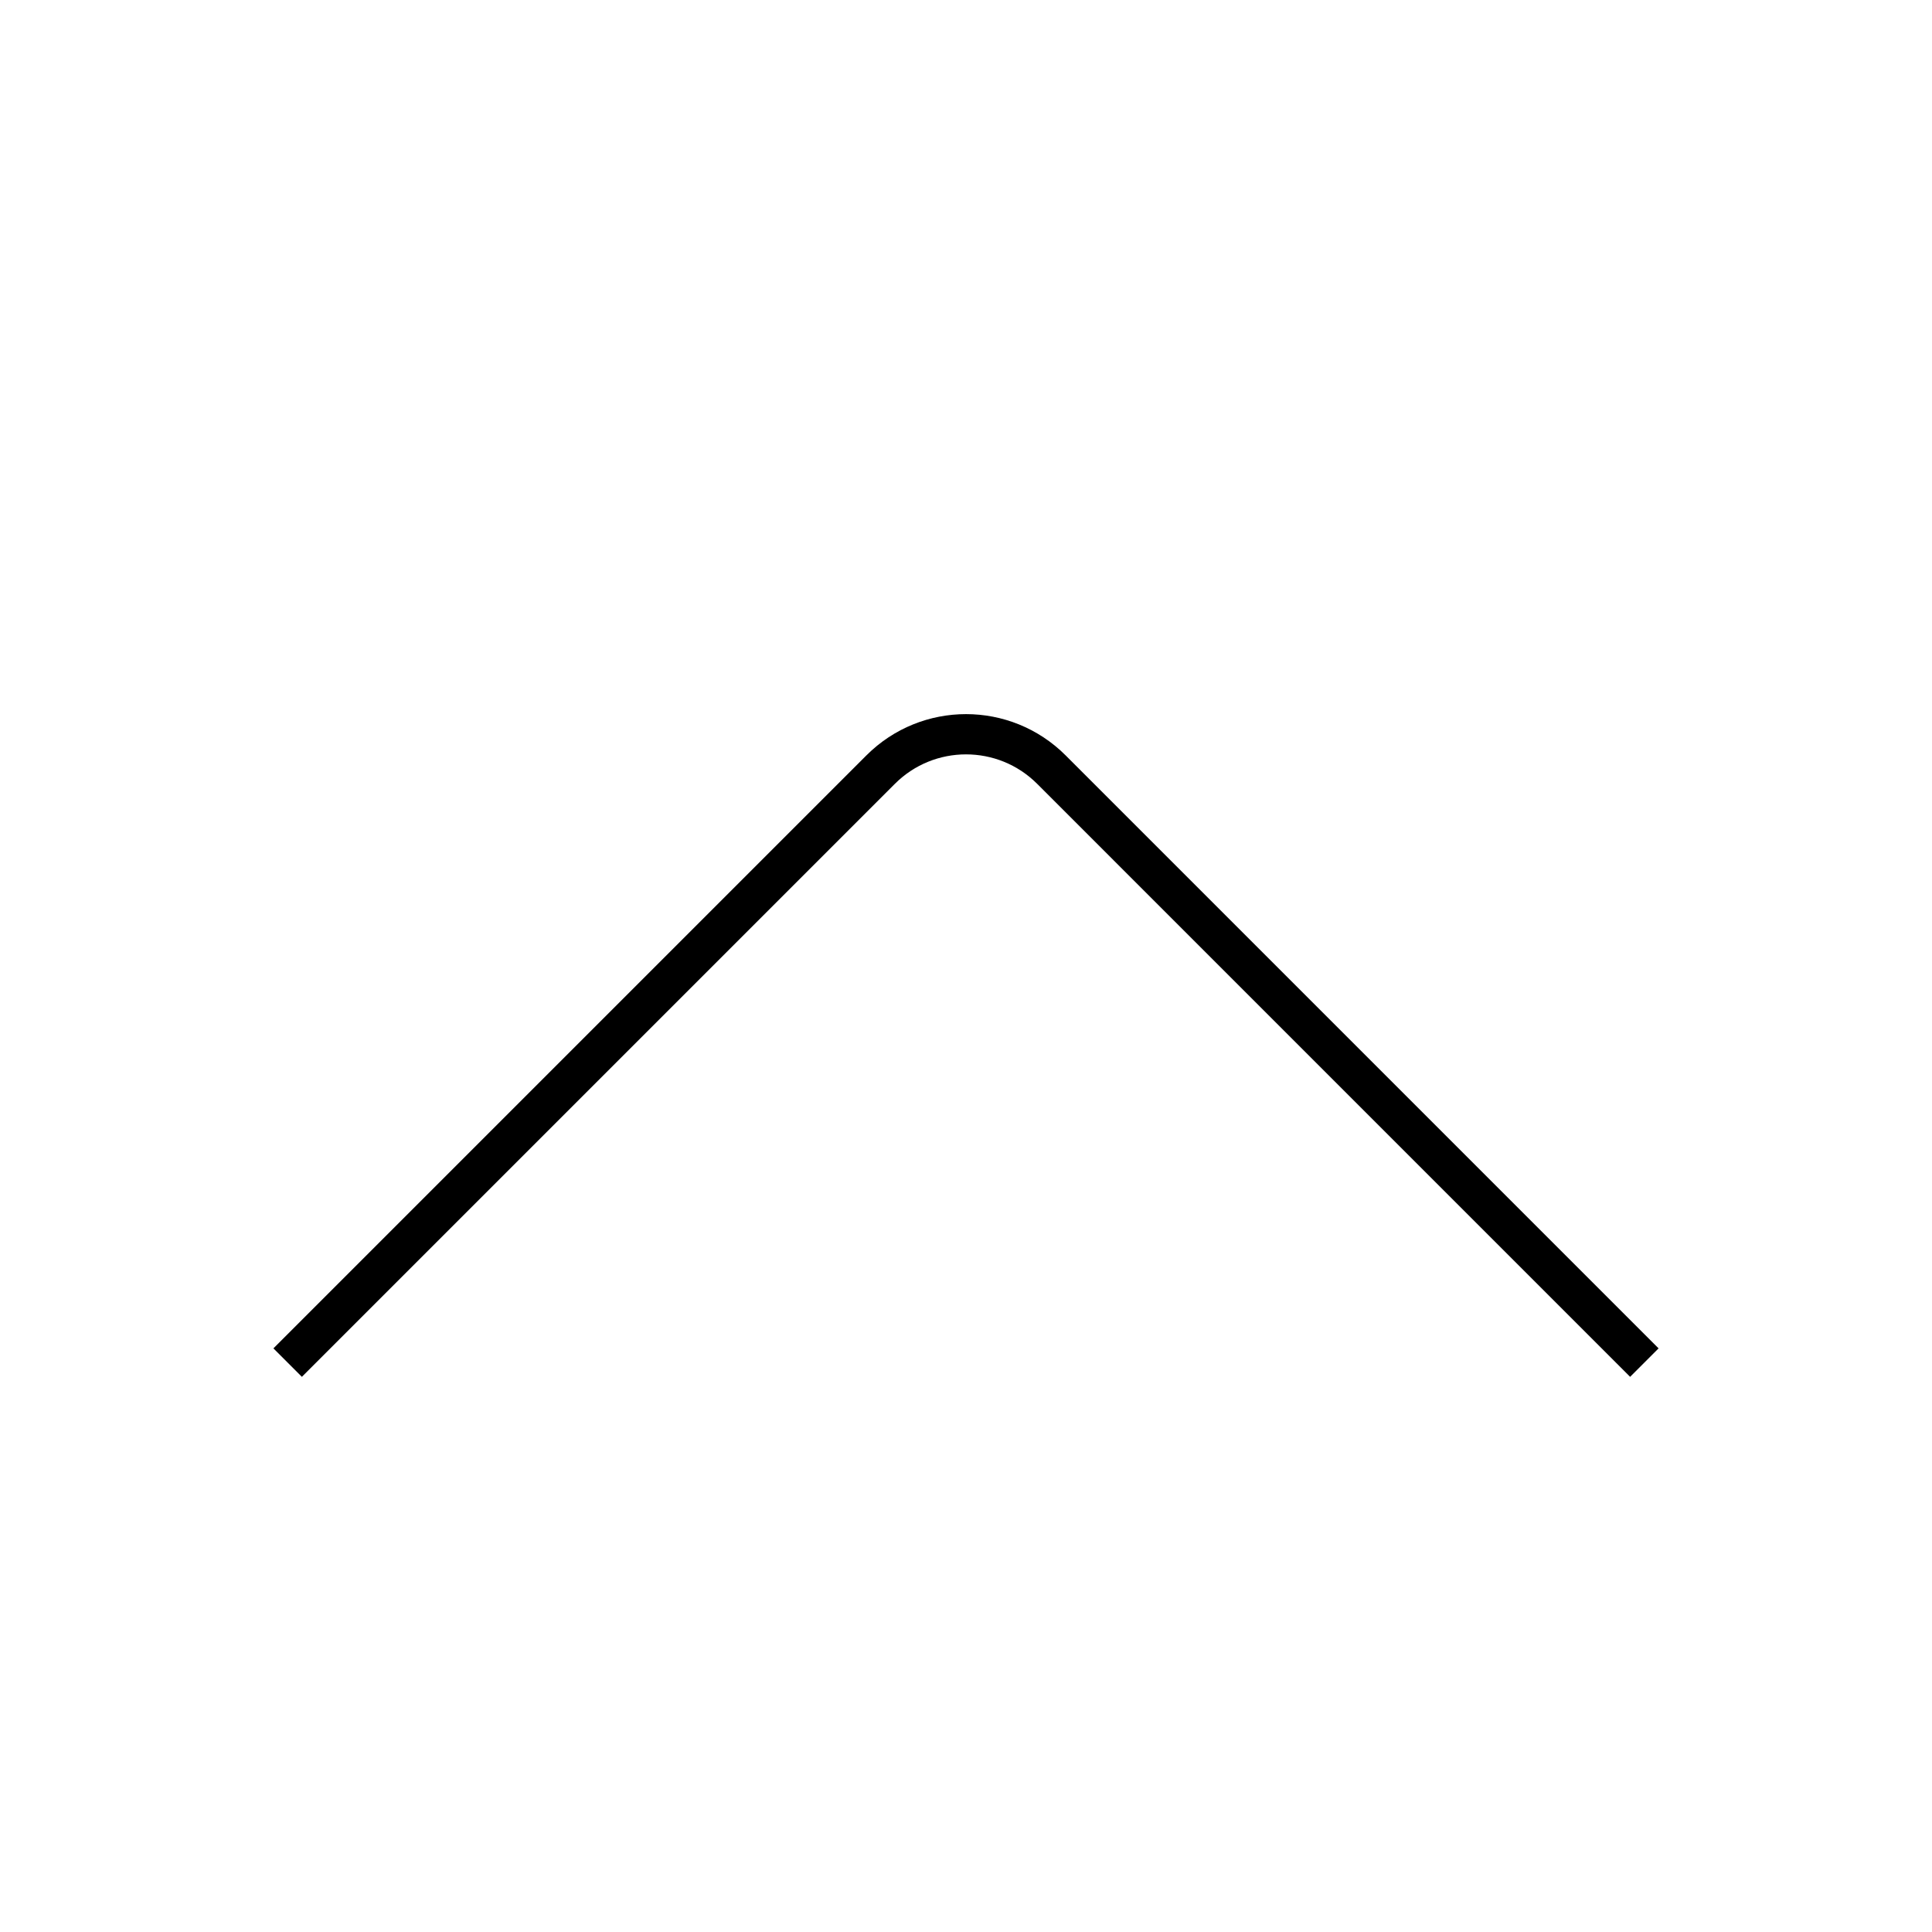
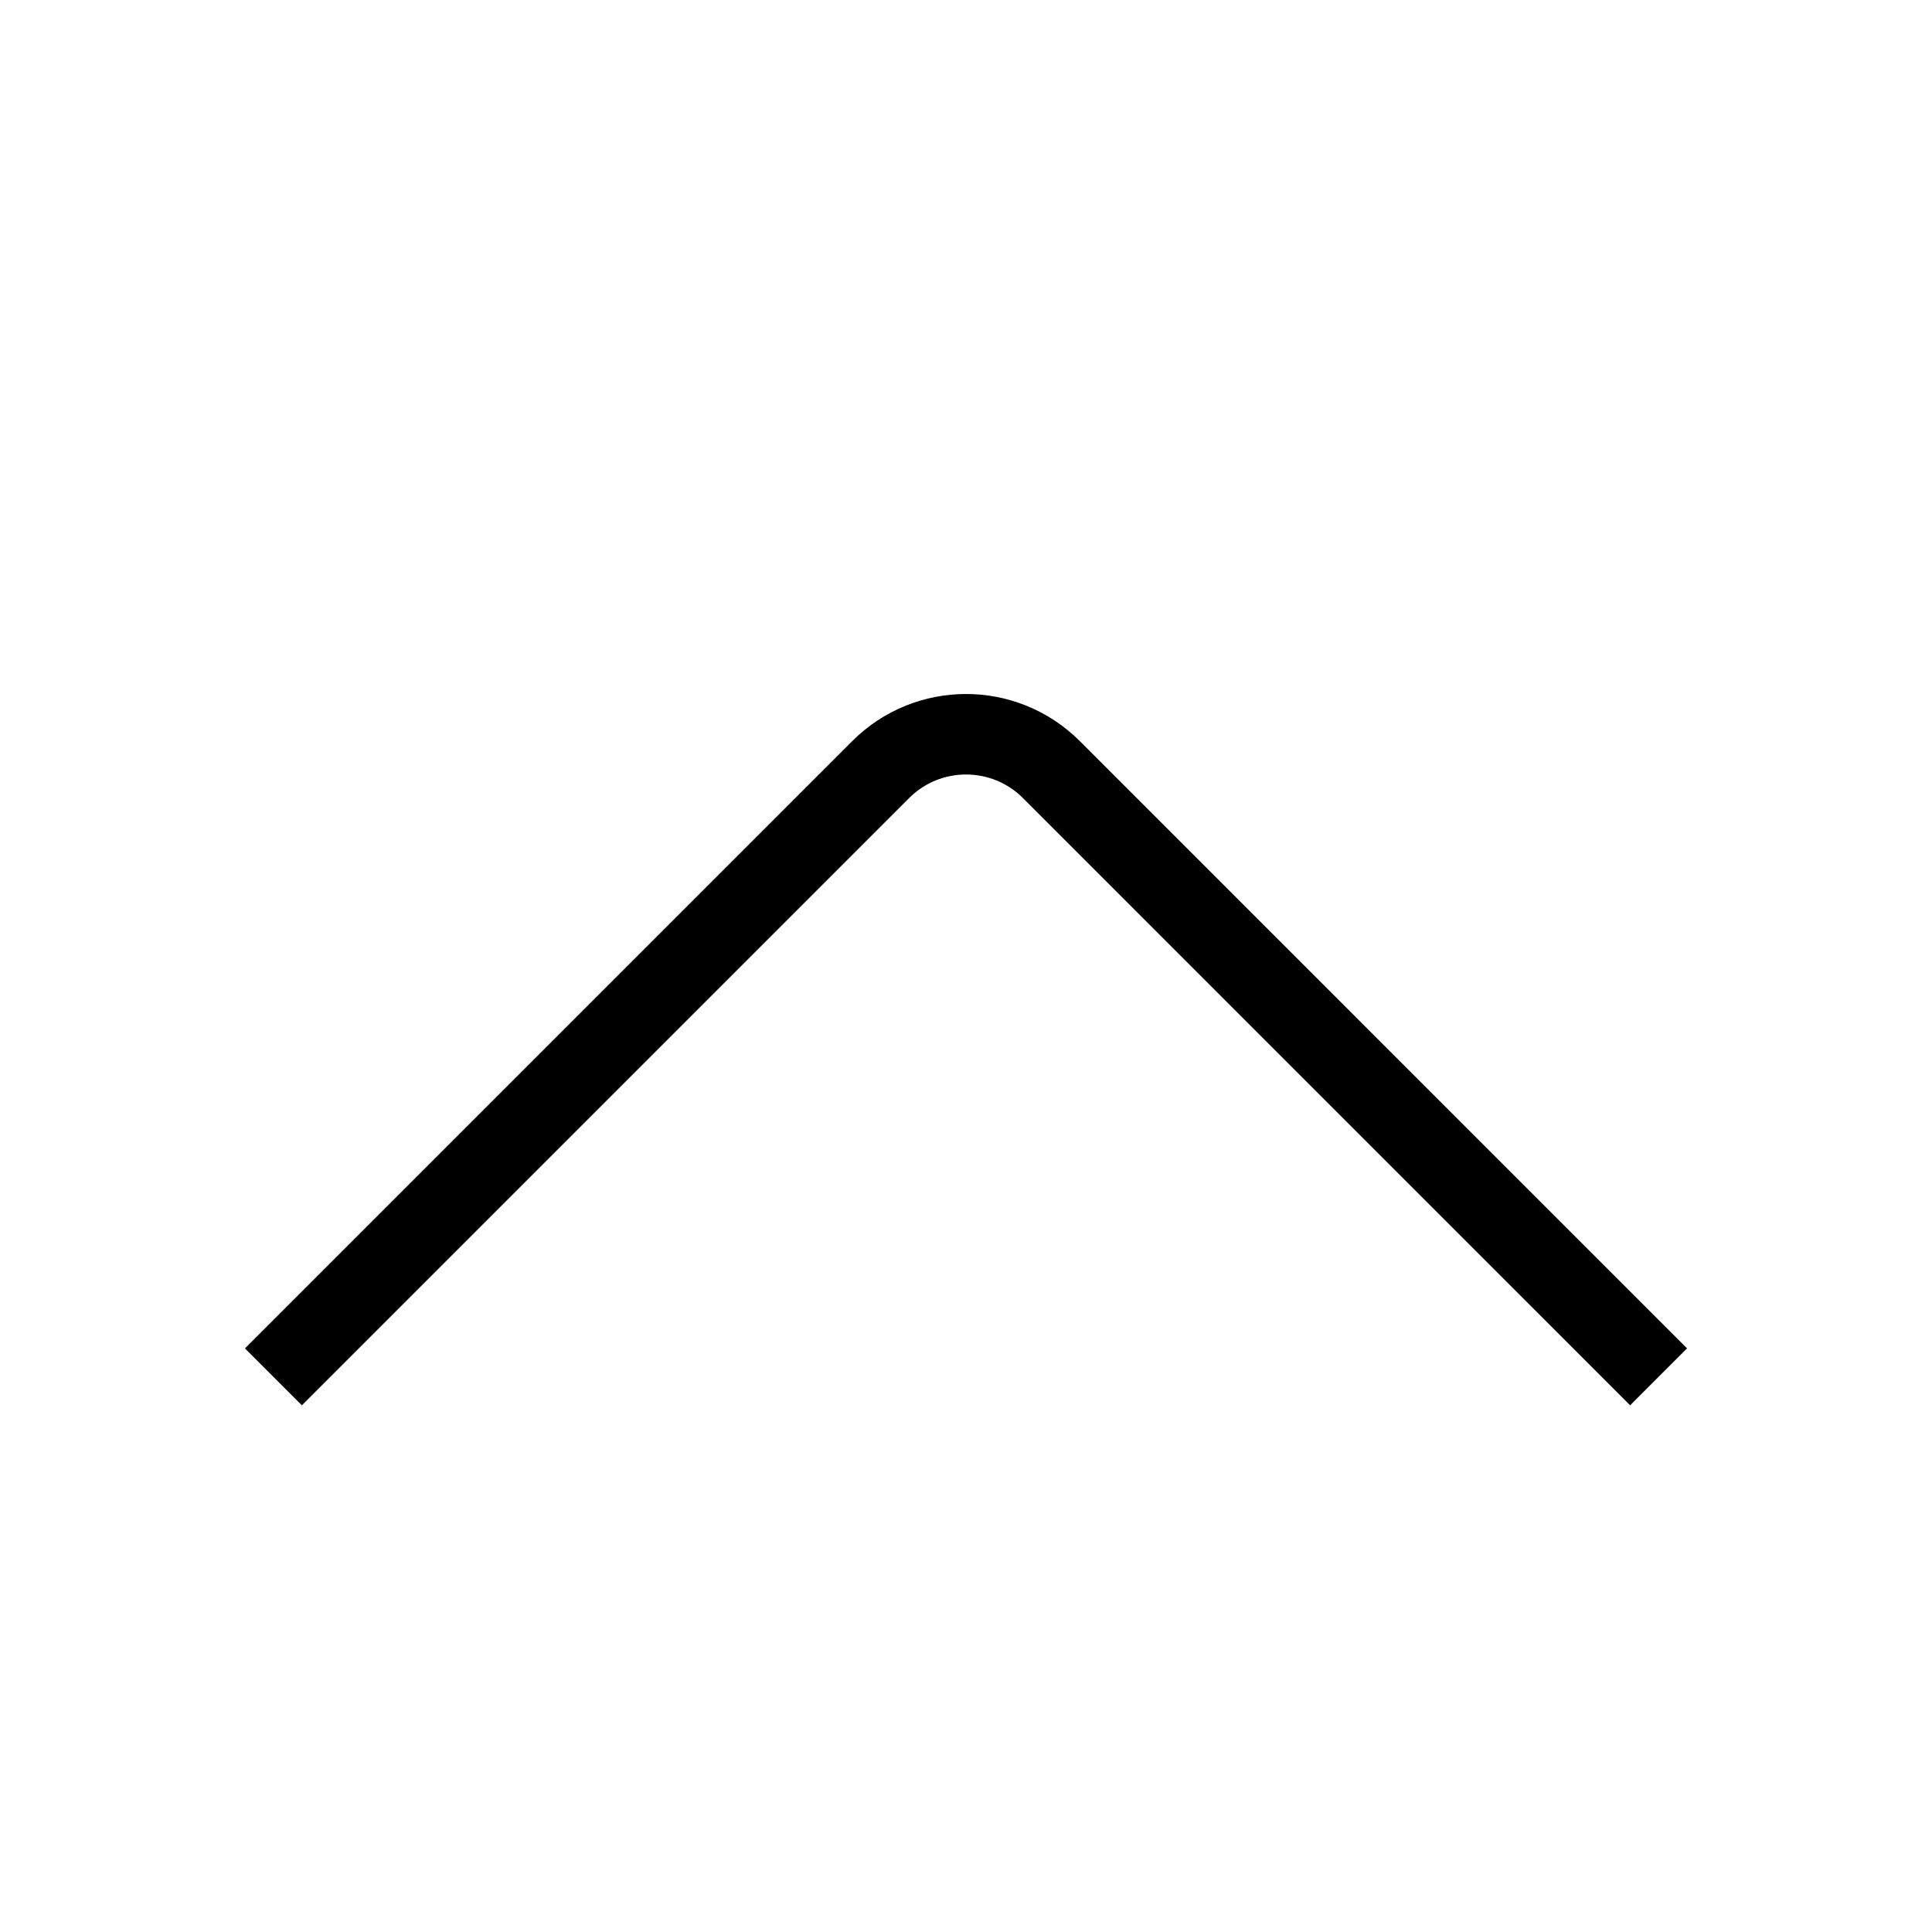
<svg xmlns="http://www.w3.org/2000/svg" id="target" viewBox="0 0 48 48">
-   <path d="M7.5,33.5,21.879,19.121a3,3,0,0,1,4.243,0L40.5,33.5" fill="none" stroke="currentColor" stroke-linecap="square" stroke-linejoin="round" />
+   <path d="M7.5,33.5,21.879,19.121a3,3,0,0,1,4.243,0L40.5,33.5" fill="none" stroke="currentColor" stroke-linecap="square" stroke-linejoin="round" stroke-width="2" />
</svg>
